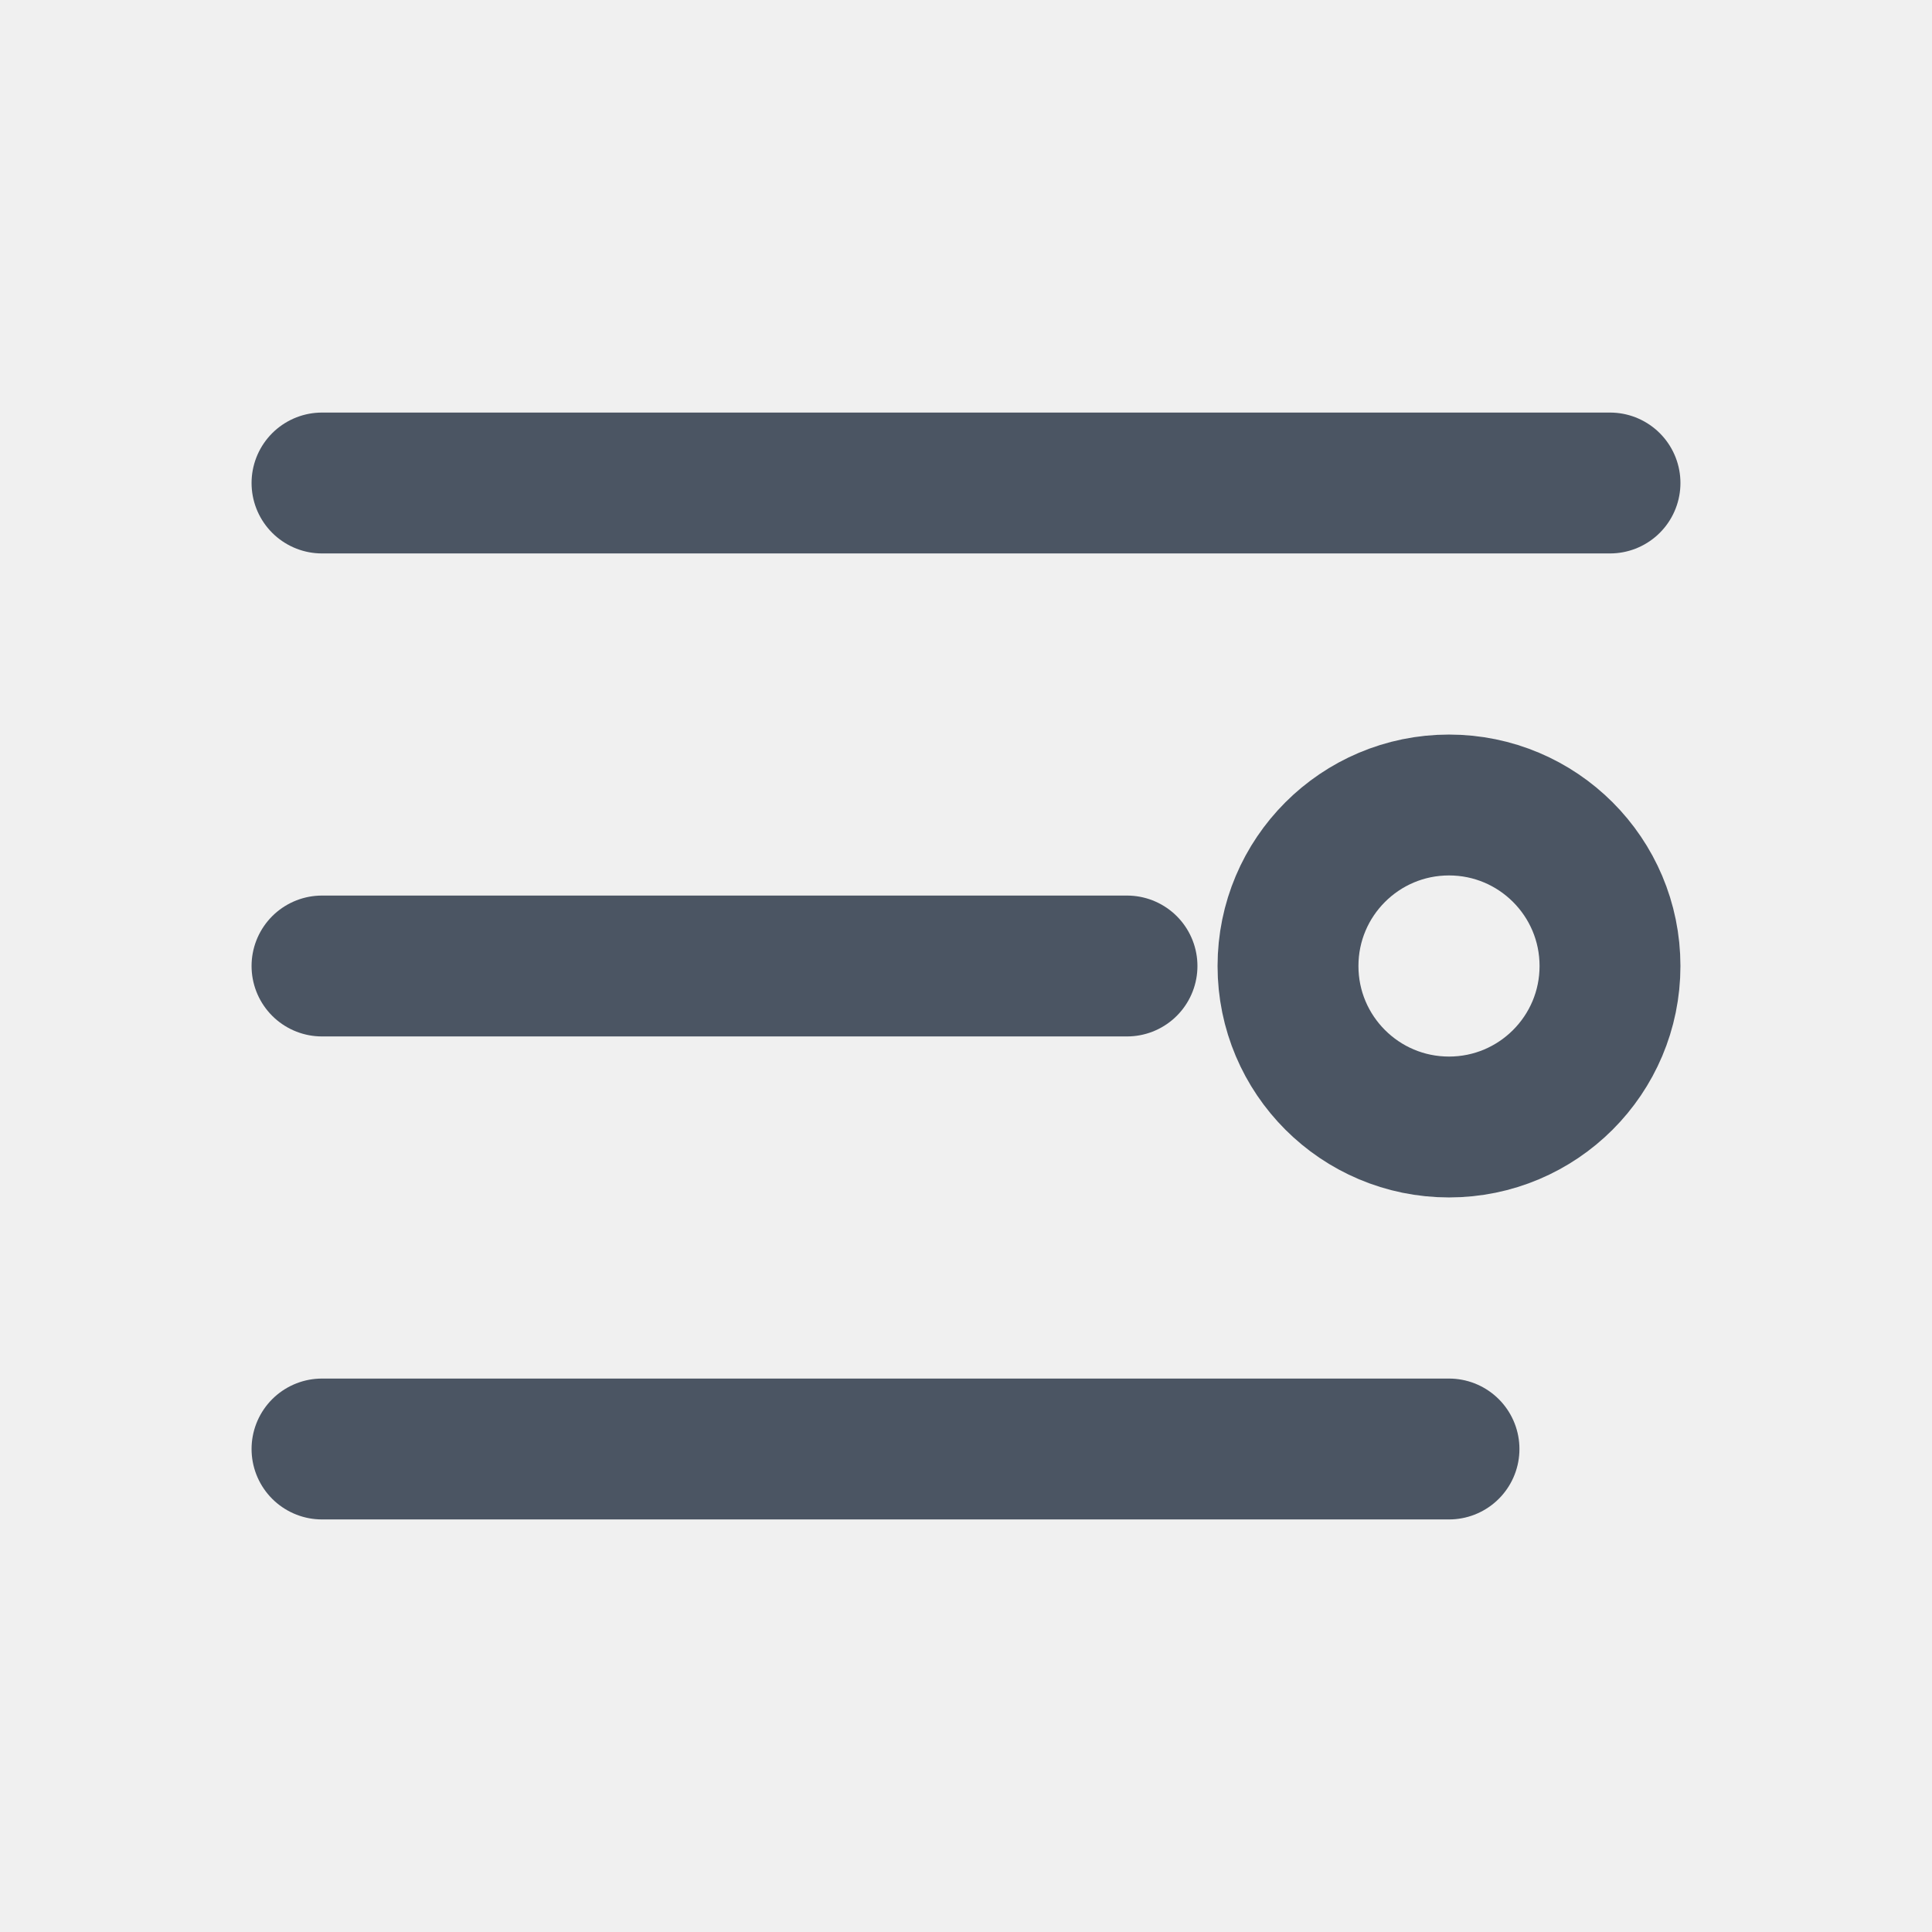
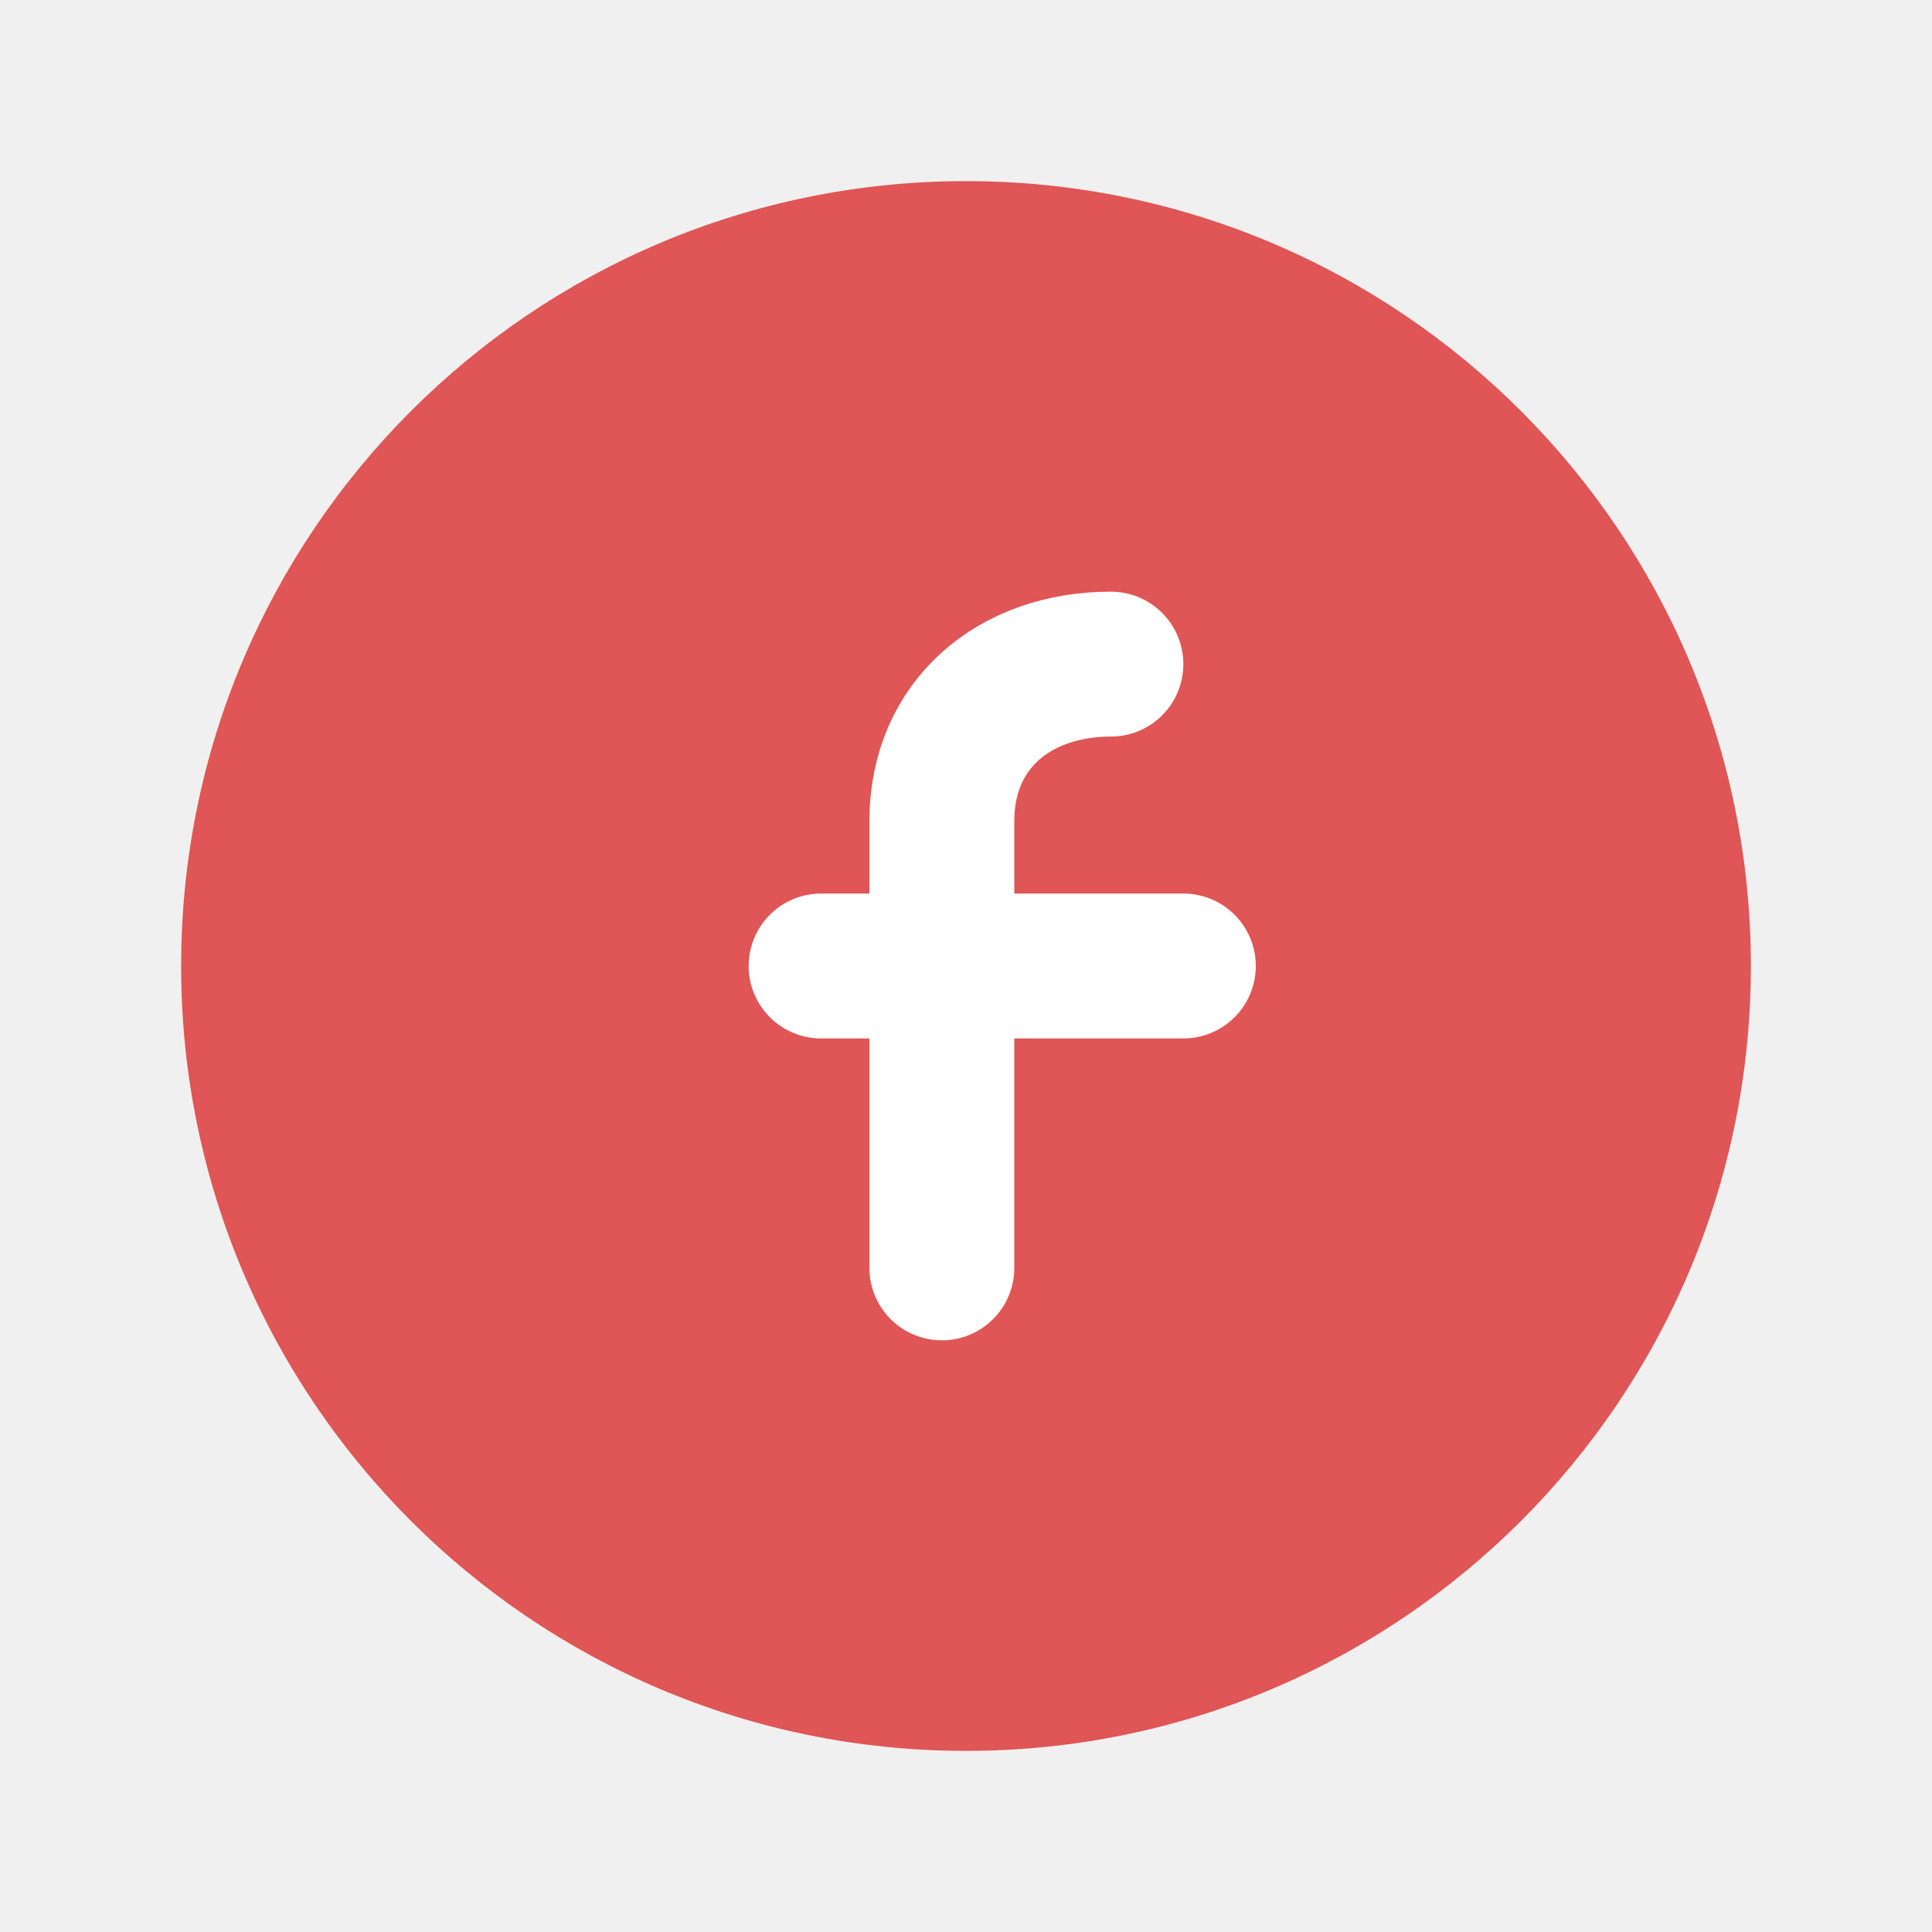
- <svg xmlns="http://www.w3.org/2000/svg" viewBox="0 0 24 24" width="24" height="24" fill="none" stroke="#4B5563" stroke-width="1.75" stroke-linecap="round" stroke-linejoin="round">
-   <path d="M4 6h16M4 12h10M4 18h14" />
-   <circle cx="18" cy="12" r="2" />
+ <svg xmlns="http://www.w3.org/2000/svg" viewBox="0 0 16 16" width="16" height="16">
+   <circle cx="8" cy="8" r="6.5" fill="#E05555" />
+   <path d="M9.2 5.5c-.8 0-1.4.5-1.4 1.3v3.7M6.8 8h3" fill="none" stroke="#FFFFFF" stroke-width="1.2" stroke-linecap="round" />
</svg>
